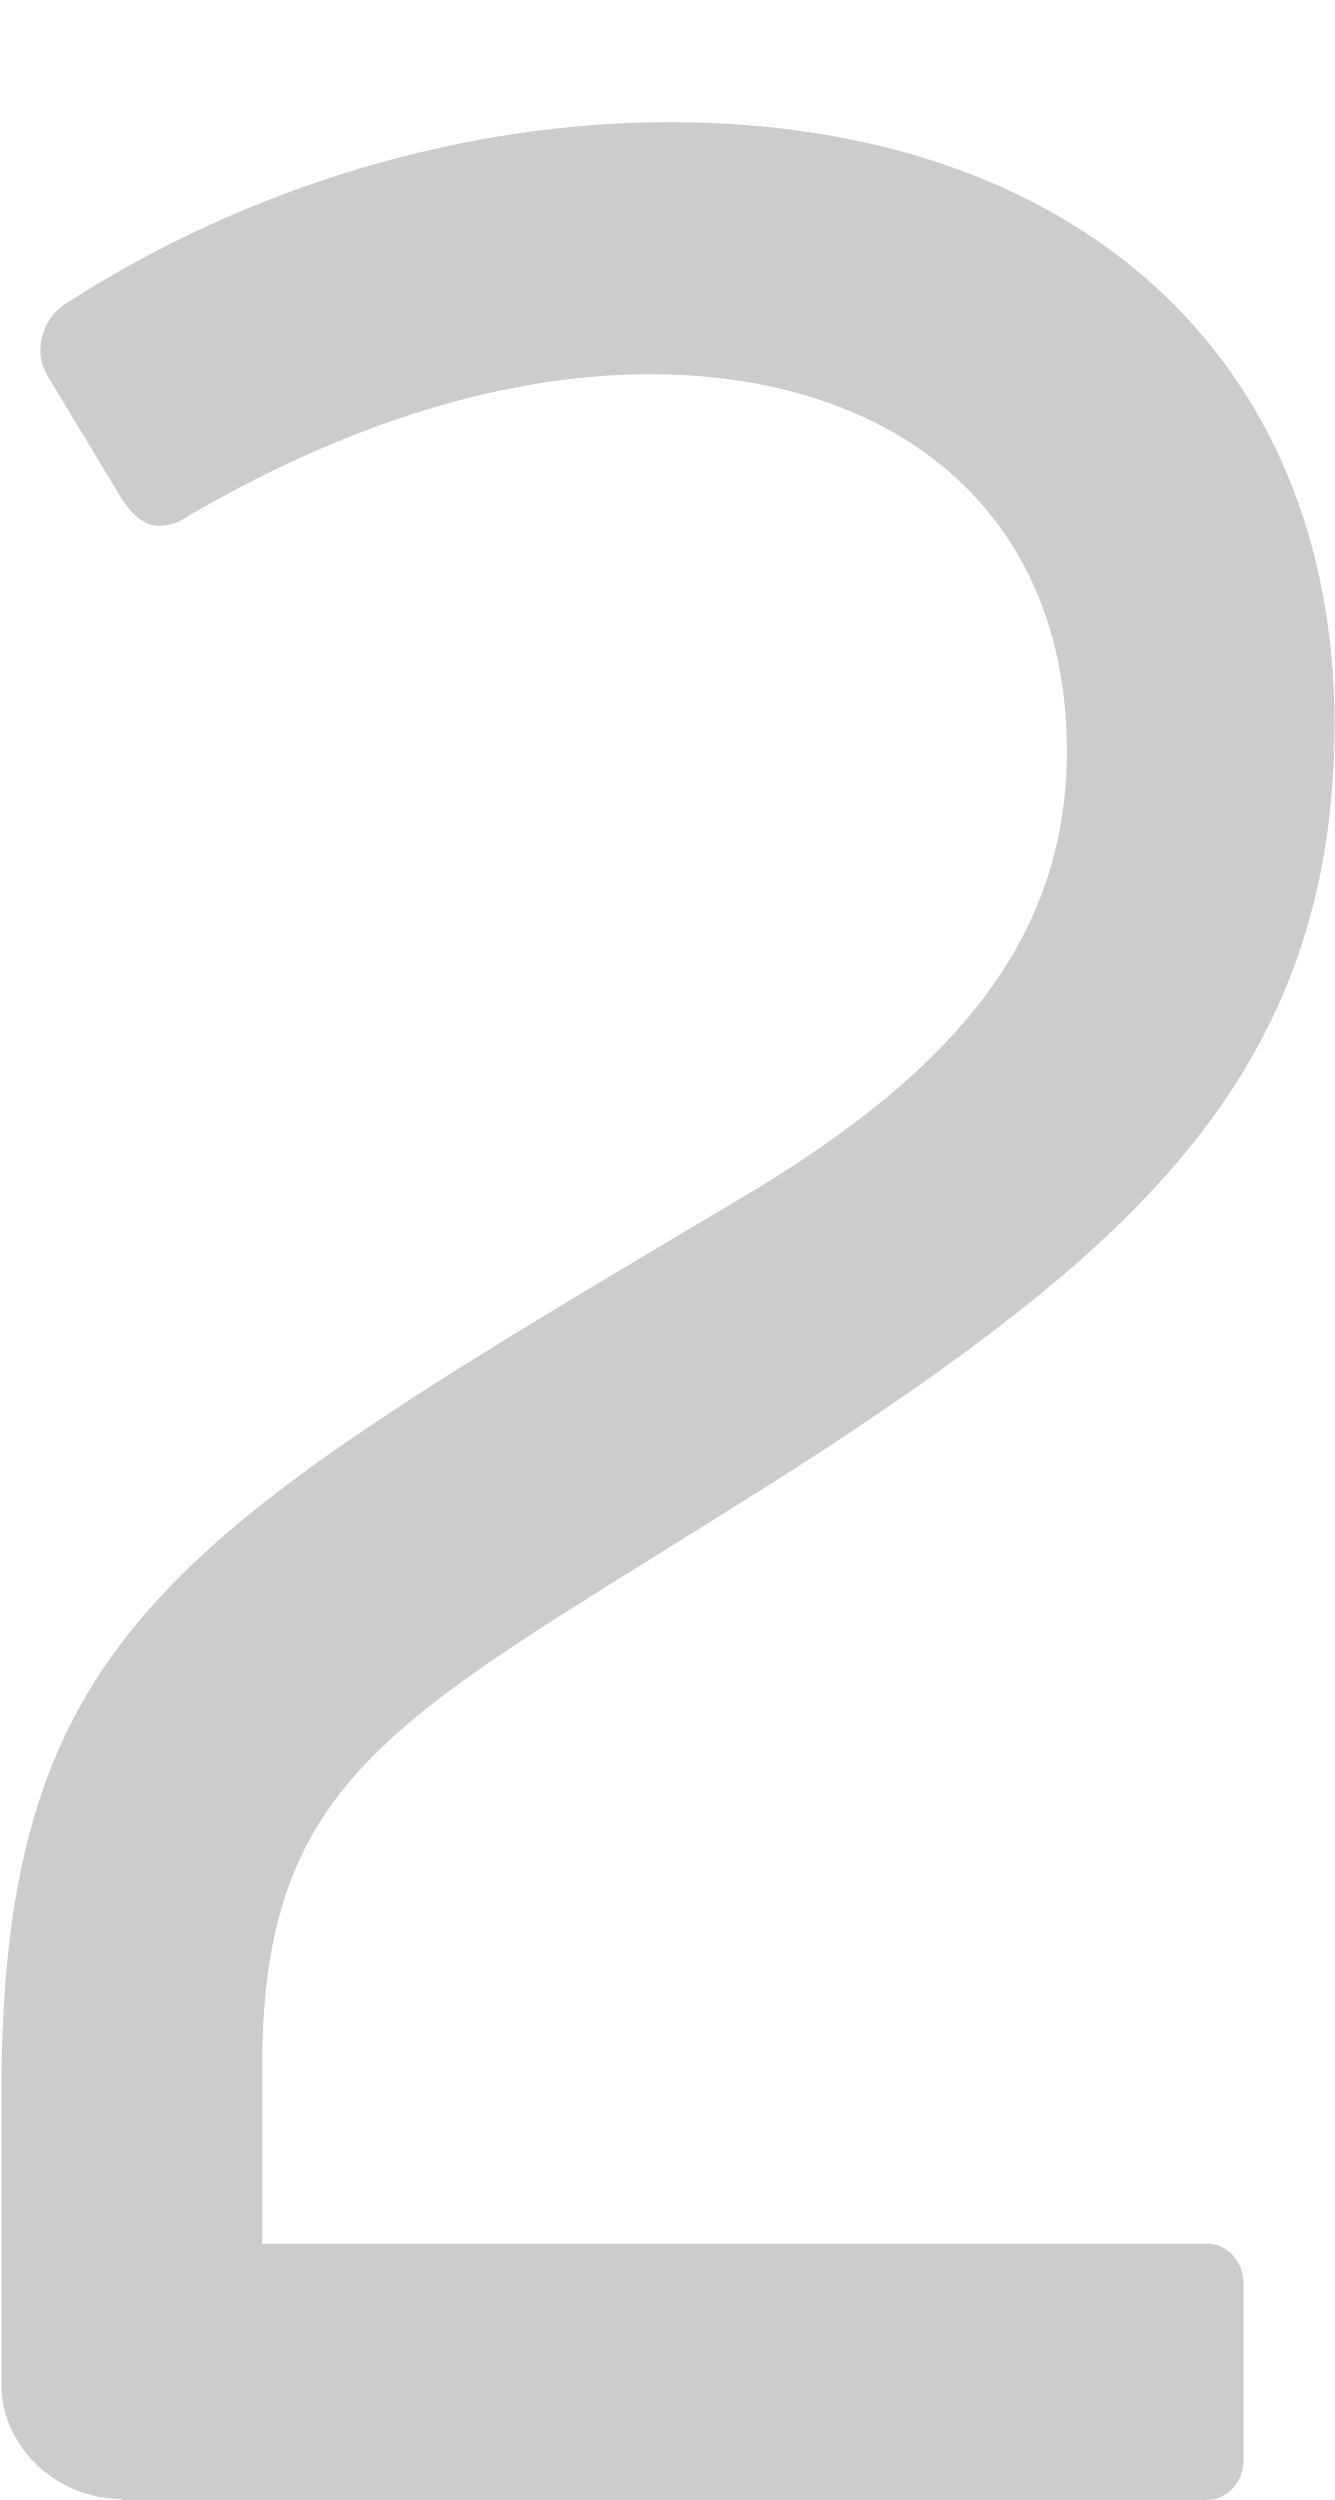
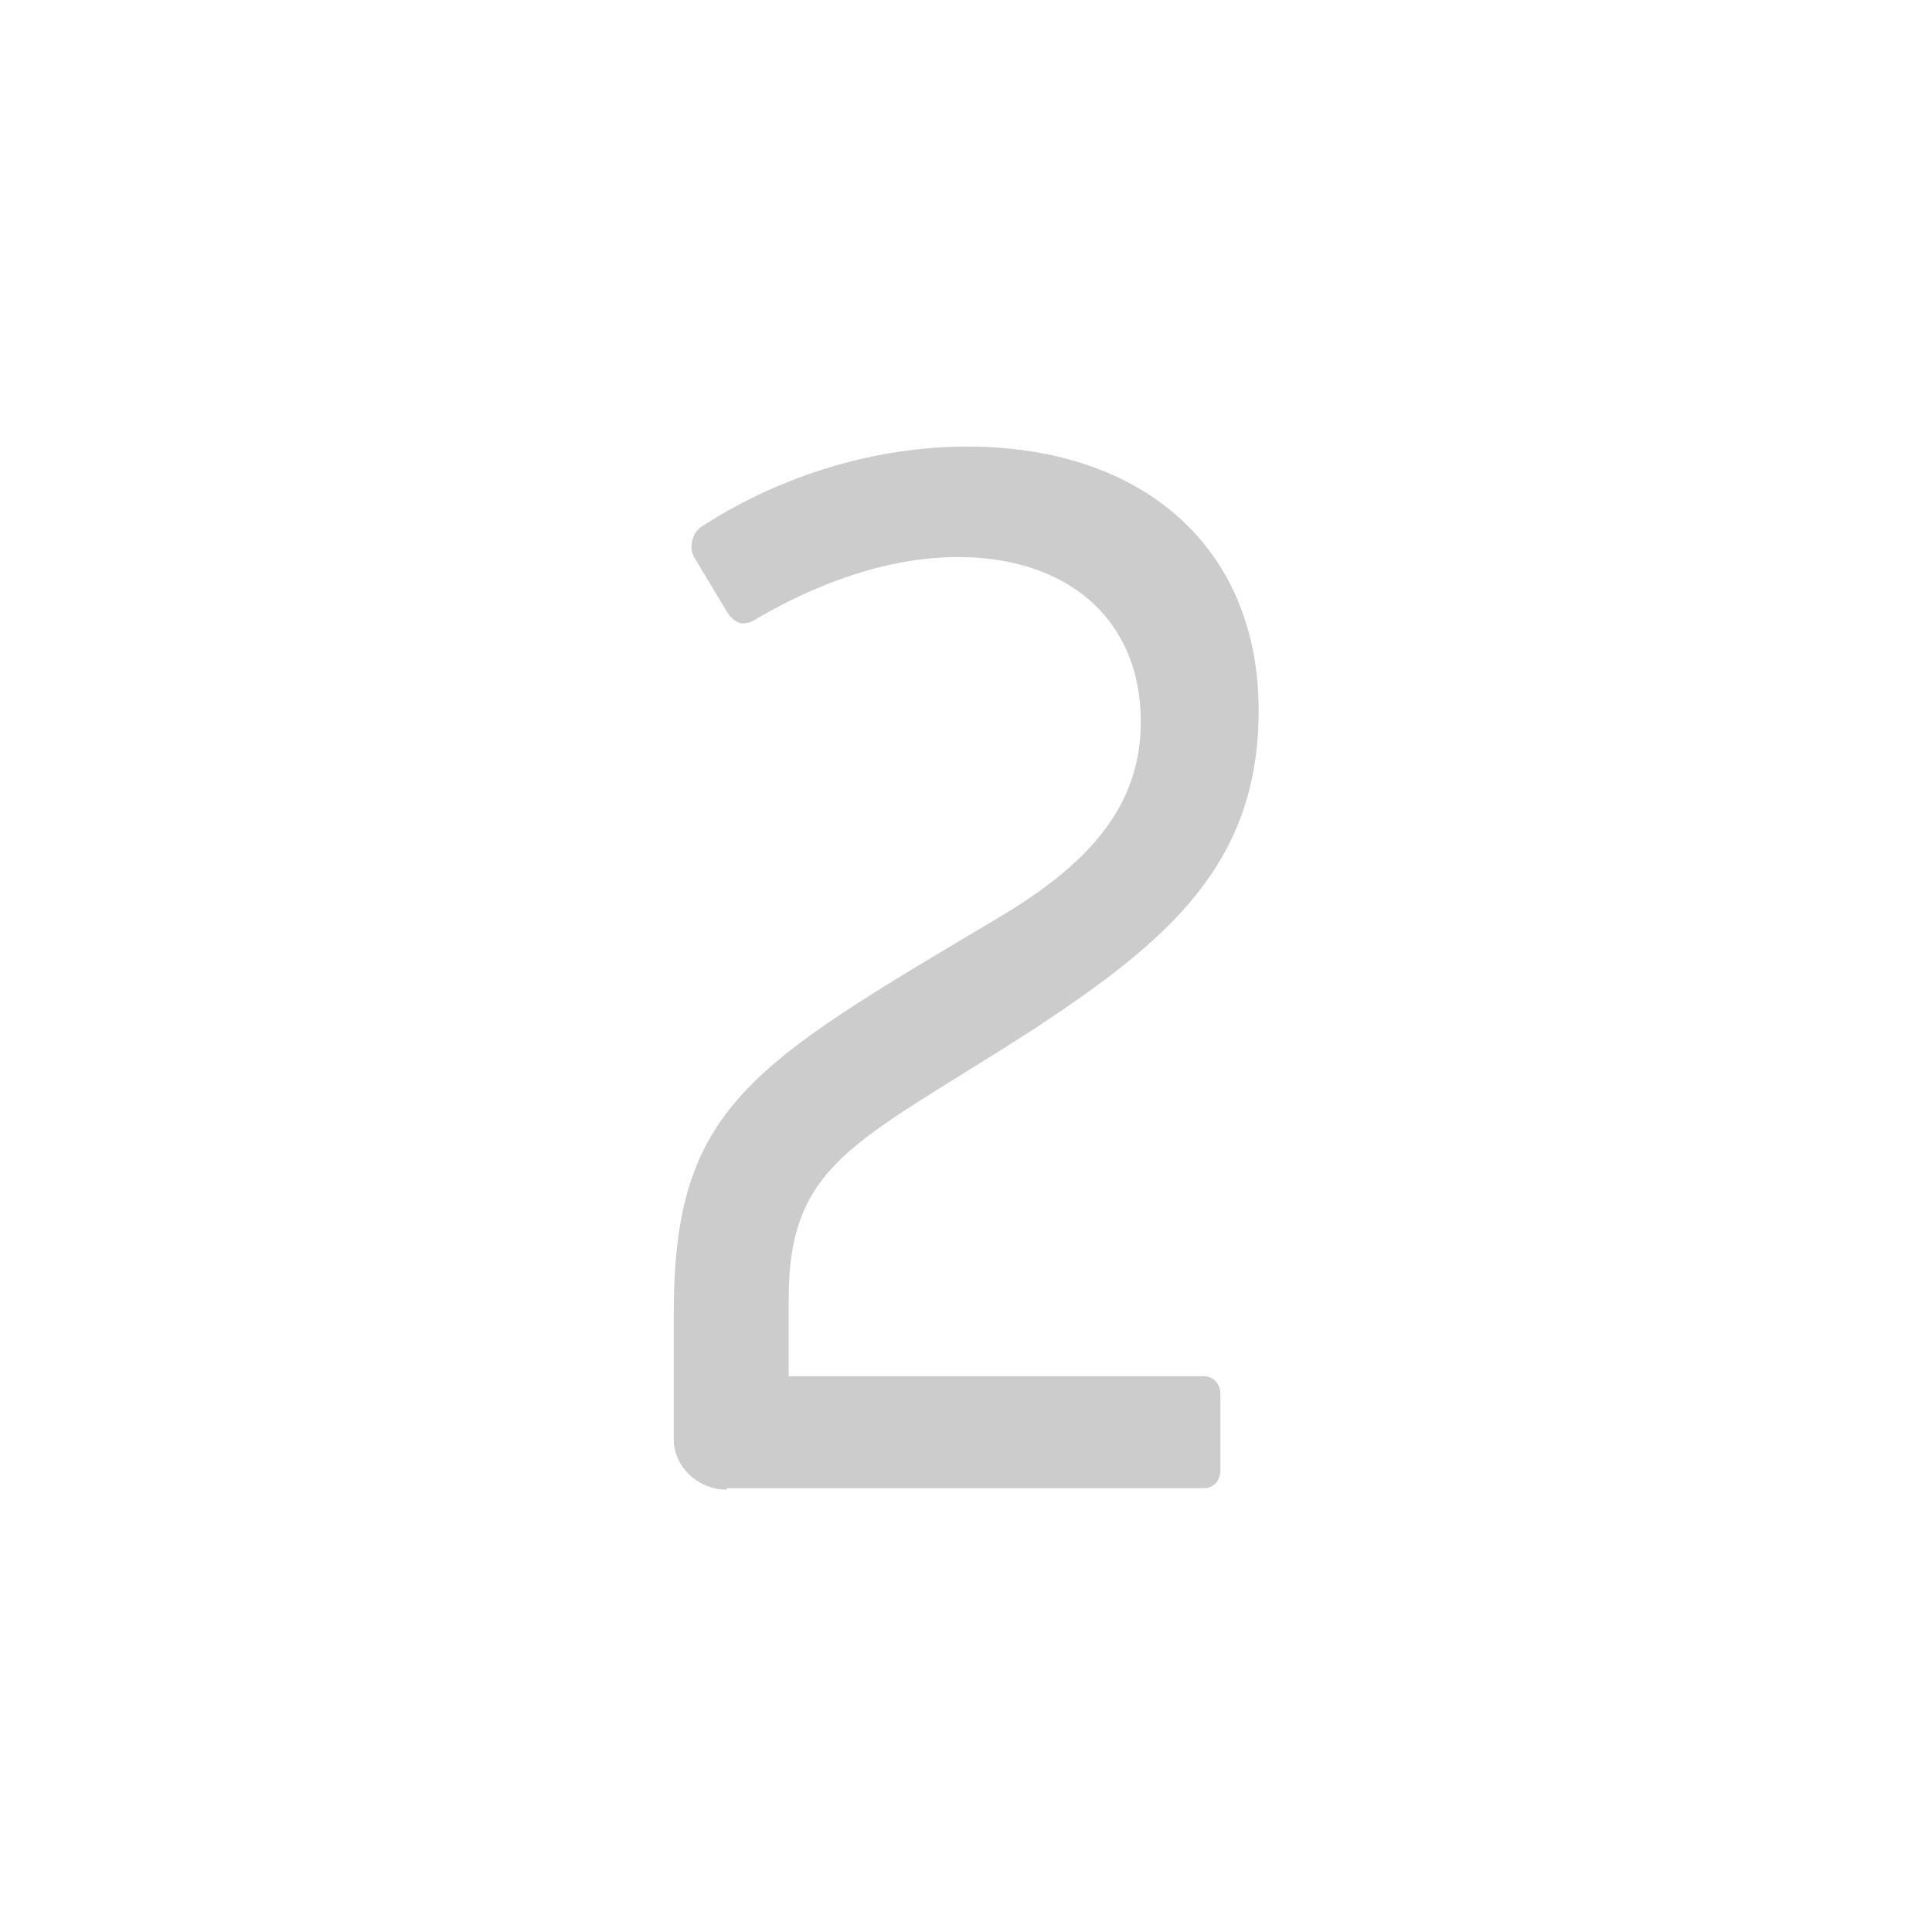
- <svg xmlns="http://www.w3.org/2000/svg" width="1.541mm" height="2.886mm" viewBox="0 0 1.541 2.886" version="1.1" id="svg7926">
-   <defs id="defs7920" />
-   <g id="layer1" transform="translate(250.2346,29.34201)">
-     <g style="font-style:normal;font-variant:normal;font-weight:normal;font-stretch:normal;font-size:3.881px;line-height:1.25;font-family:'Miriam Libre';-inkscape-font-specification:'Miriam Libre';letter-spacing:0px;word-spacing:0px;display:inline;fill:#cccccc;fill-opacity:1;stroke-width:0.265" id="text1570" aria-label="2">
-       <path id="path10825" style="font-style:normal;font-variant:normal;font-weight:normal;font-stretch:normal;font-family:'Miriam Libre';-inkscape-font-specification:'Miriam Libre';fill:#cccccc;fill-opacity:1;stroke-width:0.265" d="m -250.095,-26.456 h 1.253 c 0.023,0 0.043,-0.019 0.043,-0.047 v -0.202 c 0,-0.027 -0.019,-0.047 -0.043,-0.047 h -1.09 v -0.202 c 0,-0.365 0.179,-0.411 0.648,-0.714 0.353,-0.233 0.59,-0.435 0.59,-0.838 0,-0.423 -0.299,-0.695 -0.768,-0.695 -0.237,0 -0.485,0.074 -0.691,0.206 -0.023,0.012 -0.035,0.035 -0.035,0.058 0,0.012 0.004,0.023 0.012,0.035 l 0.082,0.136 c 0.012,0.019 0.027,0.031 0.043,0.031 0.012,0 0.023,-0.004 0.035,-0.012 0.159,-0.093 0.345,-0.163 0.532,-0.163 0.283,0 0.481,0.159 0.481,0.435 0,0.229 -0.147,0.38 -0.376,0.516 -0.652,0.388 -0.854,0.497 -0.854,1.036 v 0.334 c 0,0.07 0.062,0.132 0.14,0.132 z" />
+ <svg xmlns="http://www.w3.org/2000/svg" version="1.0" id="svg12484" x="0px" y="0px" width="15.36px" height="15.358px" viewBox="0 0 15.36 15.358" enable-background="new 0 0 15.36 15.358" xml:space="preserve">
+   <defs id="defs24" />
+   <g style="font-style:normal;font-variant:normal;font-weight:normal;font-stretch:normal;font-size:3.881px;line-height:1.25;font-family:'Miriam Libre';-inkscape-font-specification:'Miriam Libre';letter-spacing:0px;word-spacing:0px;display:inline;fill:#cccccc;fill-opacity:1;stroke-width:0.265" id="text1564" aria-label="1" transform="matrix(3.099213,0,0,3.099213,494.9943,365.5246)">
+     <g style="font-style:normal;font-variant:normal;font-weight:normal;font-stretch:normal;font-size:3.881px;line-height:1.25;font-family:'Miriam Libre';-inkscape-font-specification:'Miriam Libre';letter-spacing:0px;word-spacing:0px;display:inline;fill:#b8b8b8;fill-opacity:1;stroke-width:0.265" id="text1570" aria-label="2" transform="matrix(3.779528,0,0,3.779528,785.8057,-10.6135)">
+       <path id="path11396" style="font-style:normal;font-variant:normal;font-weight:normal;font-stretch:normal;font-family:'Miriam Libre';-inkscape-font-specification:'Miriam Libre';fill:#cccccc;fill-opacity:1;stroke-width:0.068" d="m -249.676,-27.387 h 0.324 c 0.006,0 0.011,-0.005 0.011,-0.012 v -0.052 c 0,-0.007 -0.005,-0.012 -0.011,-0.012 h -0.282 v -0.052 c 0,-0.094 0.046,-0.106 0.167,-0.184 0.091,-0.06 0.152,-0.112 0.152,-0.216 0,-0.109 -0.077,-0.179 -0.198,-0.179 -0.061,0 -0.125,0.019 -0.178,0.053 -0.006,0.003 -0.009,0.009 -0.009,0.015 0,0.003 0.001,0.006 0.003,0.009 l 0.021,0.035 c 0.003,0.005 0.007,0.008 0.011,0.008 0.003,0 0.006,-0.001 0.009,-0.003 0.041,-0.024 0.089,-0.042 0.137,-0.042 0.073,0 0.124,0.041 0.124,0.112 0,0.059 -0.038,0.098 -0.097,0.133 -0.168,0.1 -0.22,0.128 -0.22,0.268 v 0.086 c 0,0.018 0.016,0.034 0.036,0.034 z" />
    </g>
  </g>
</svg>
